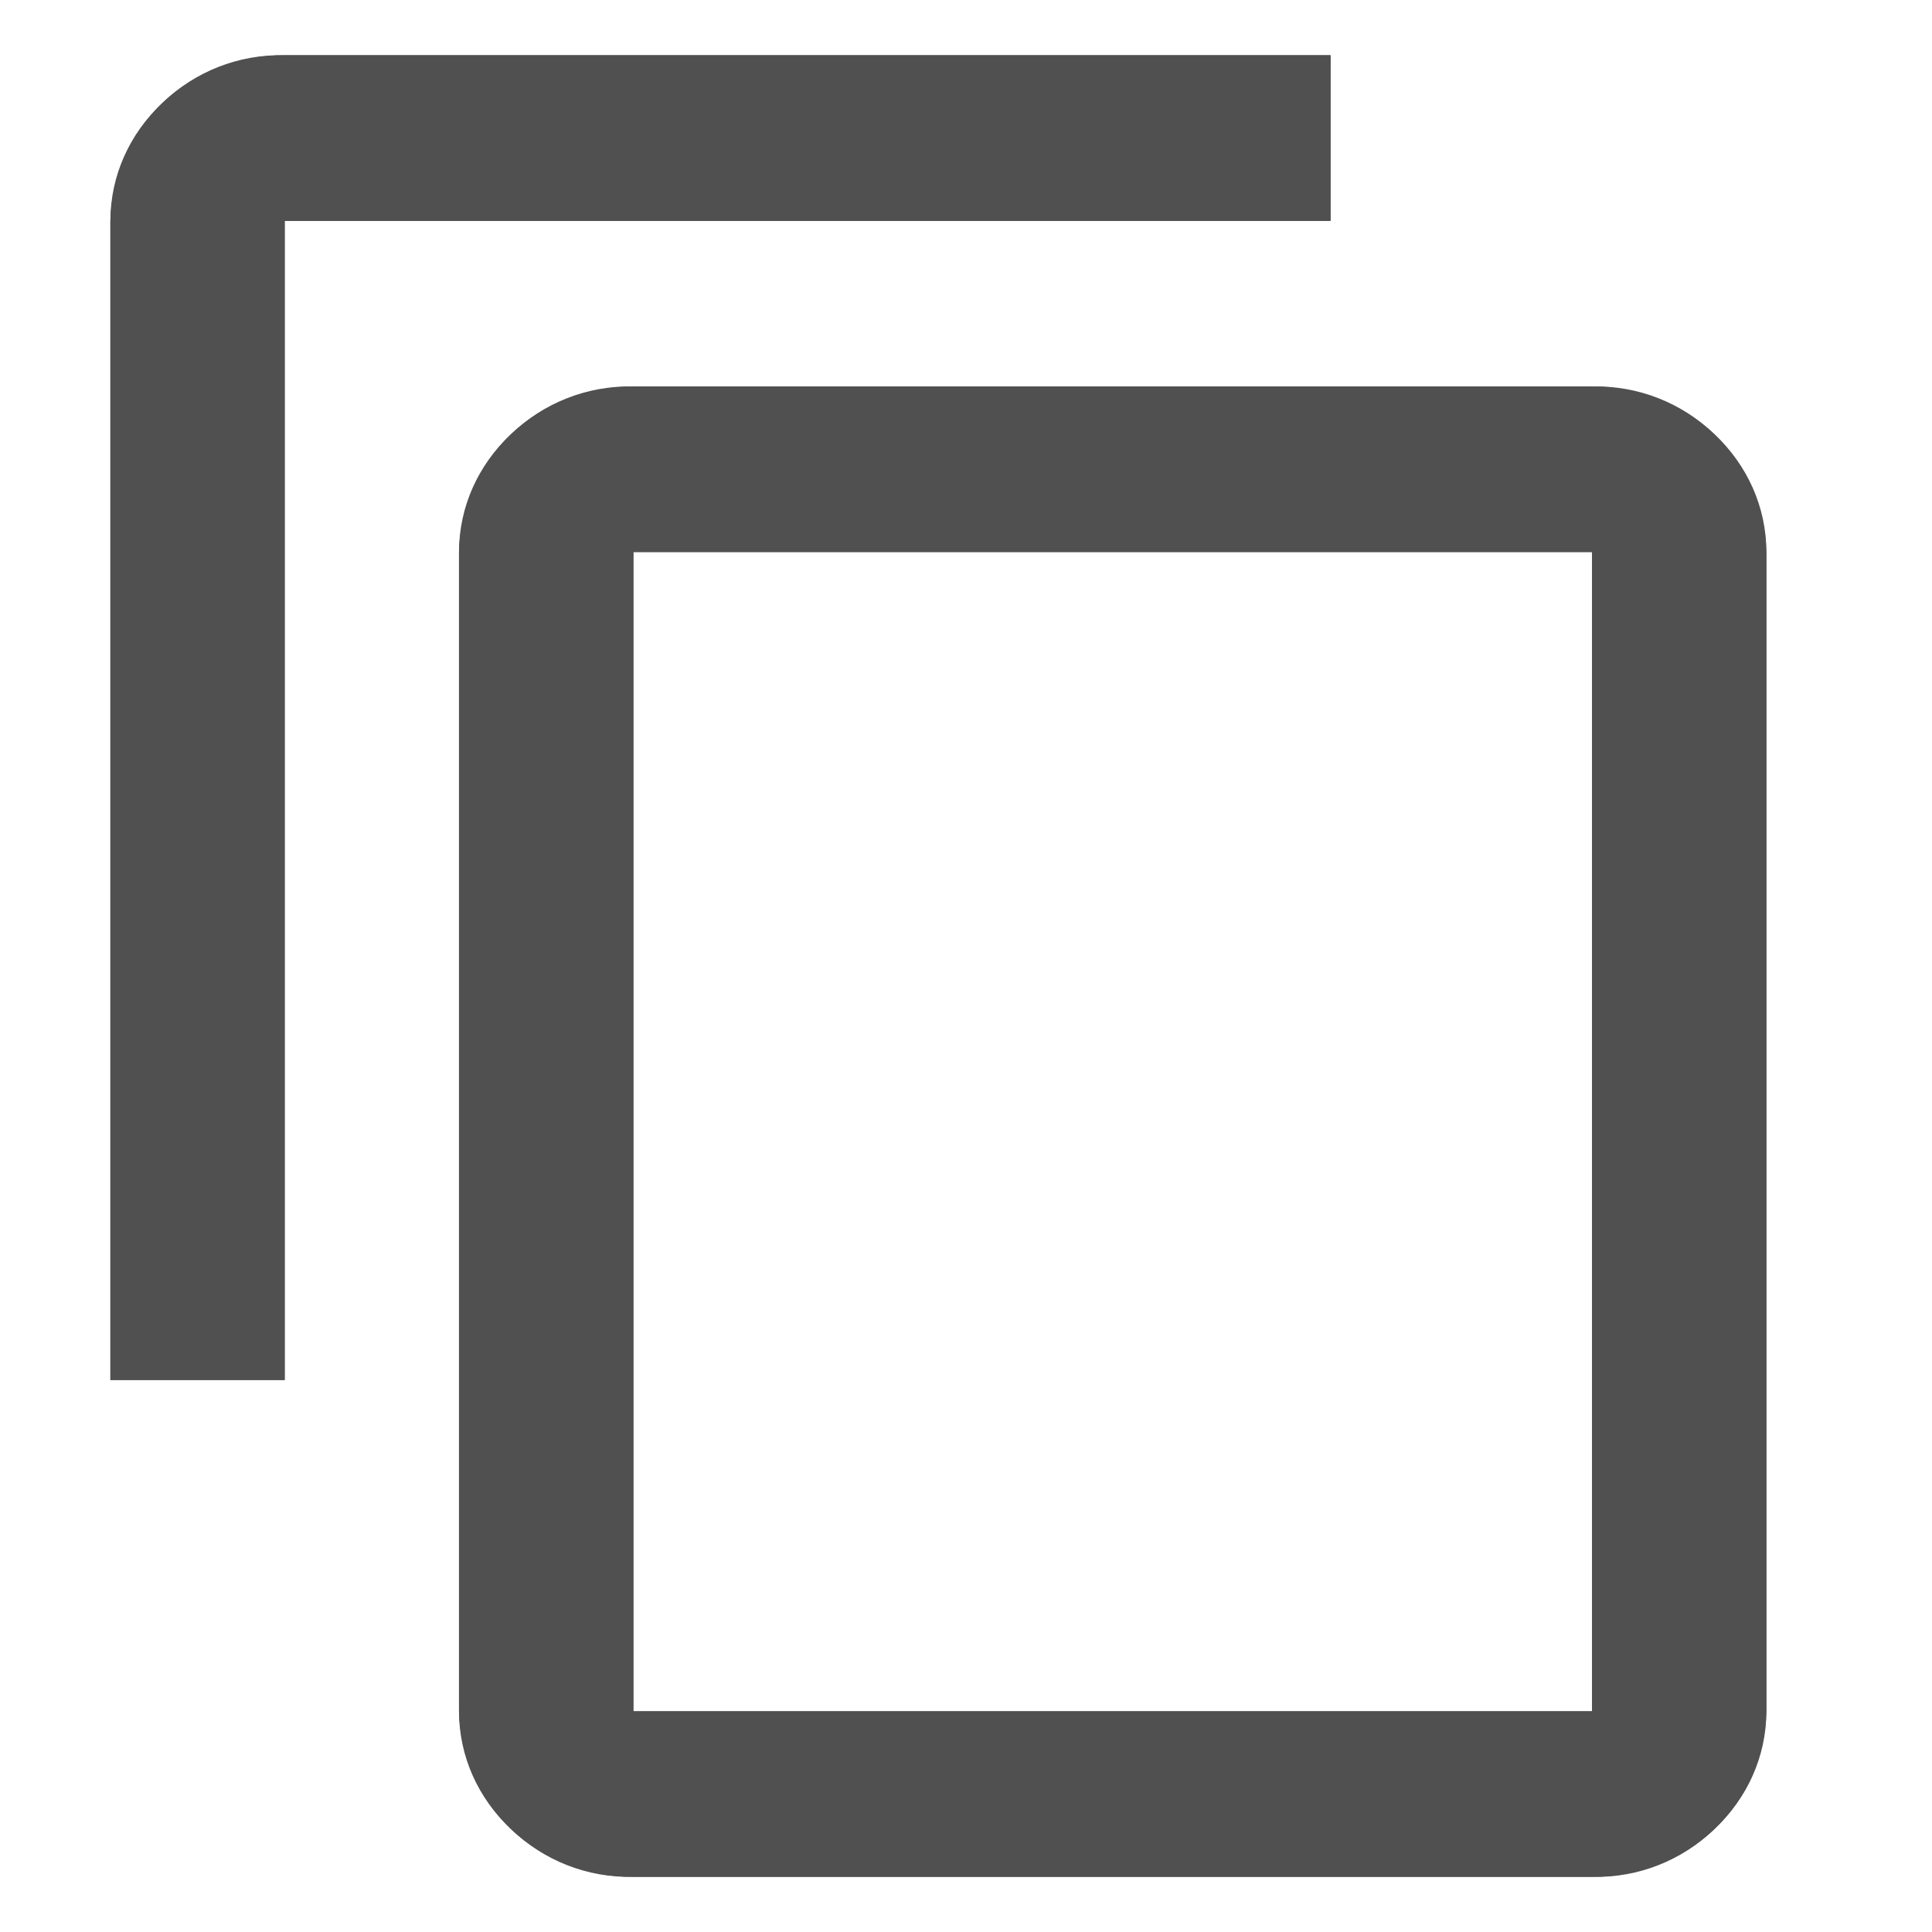
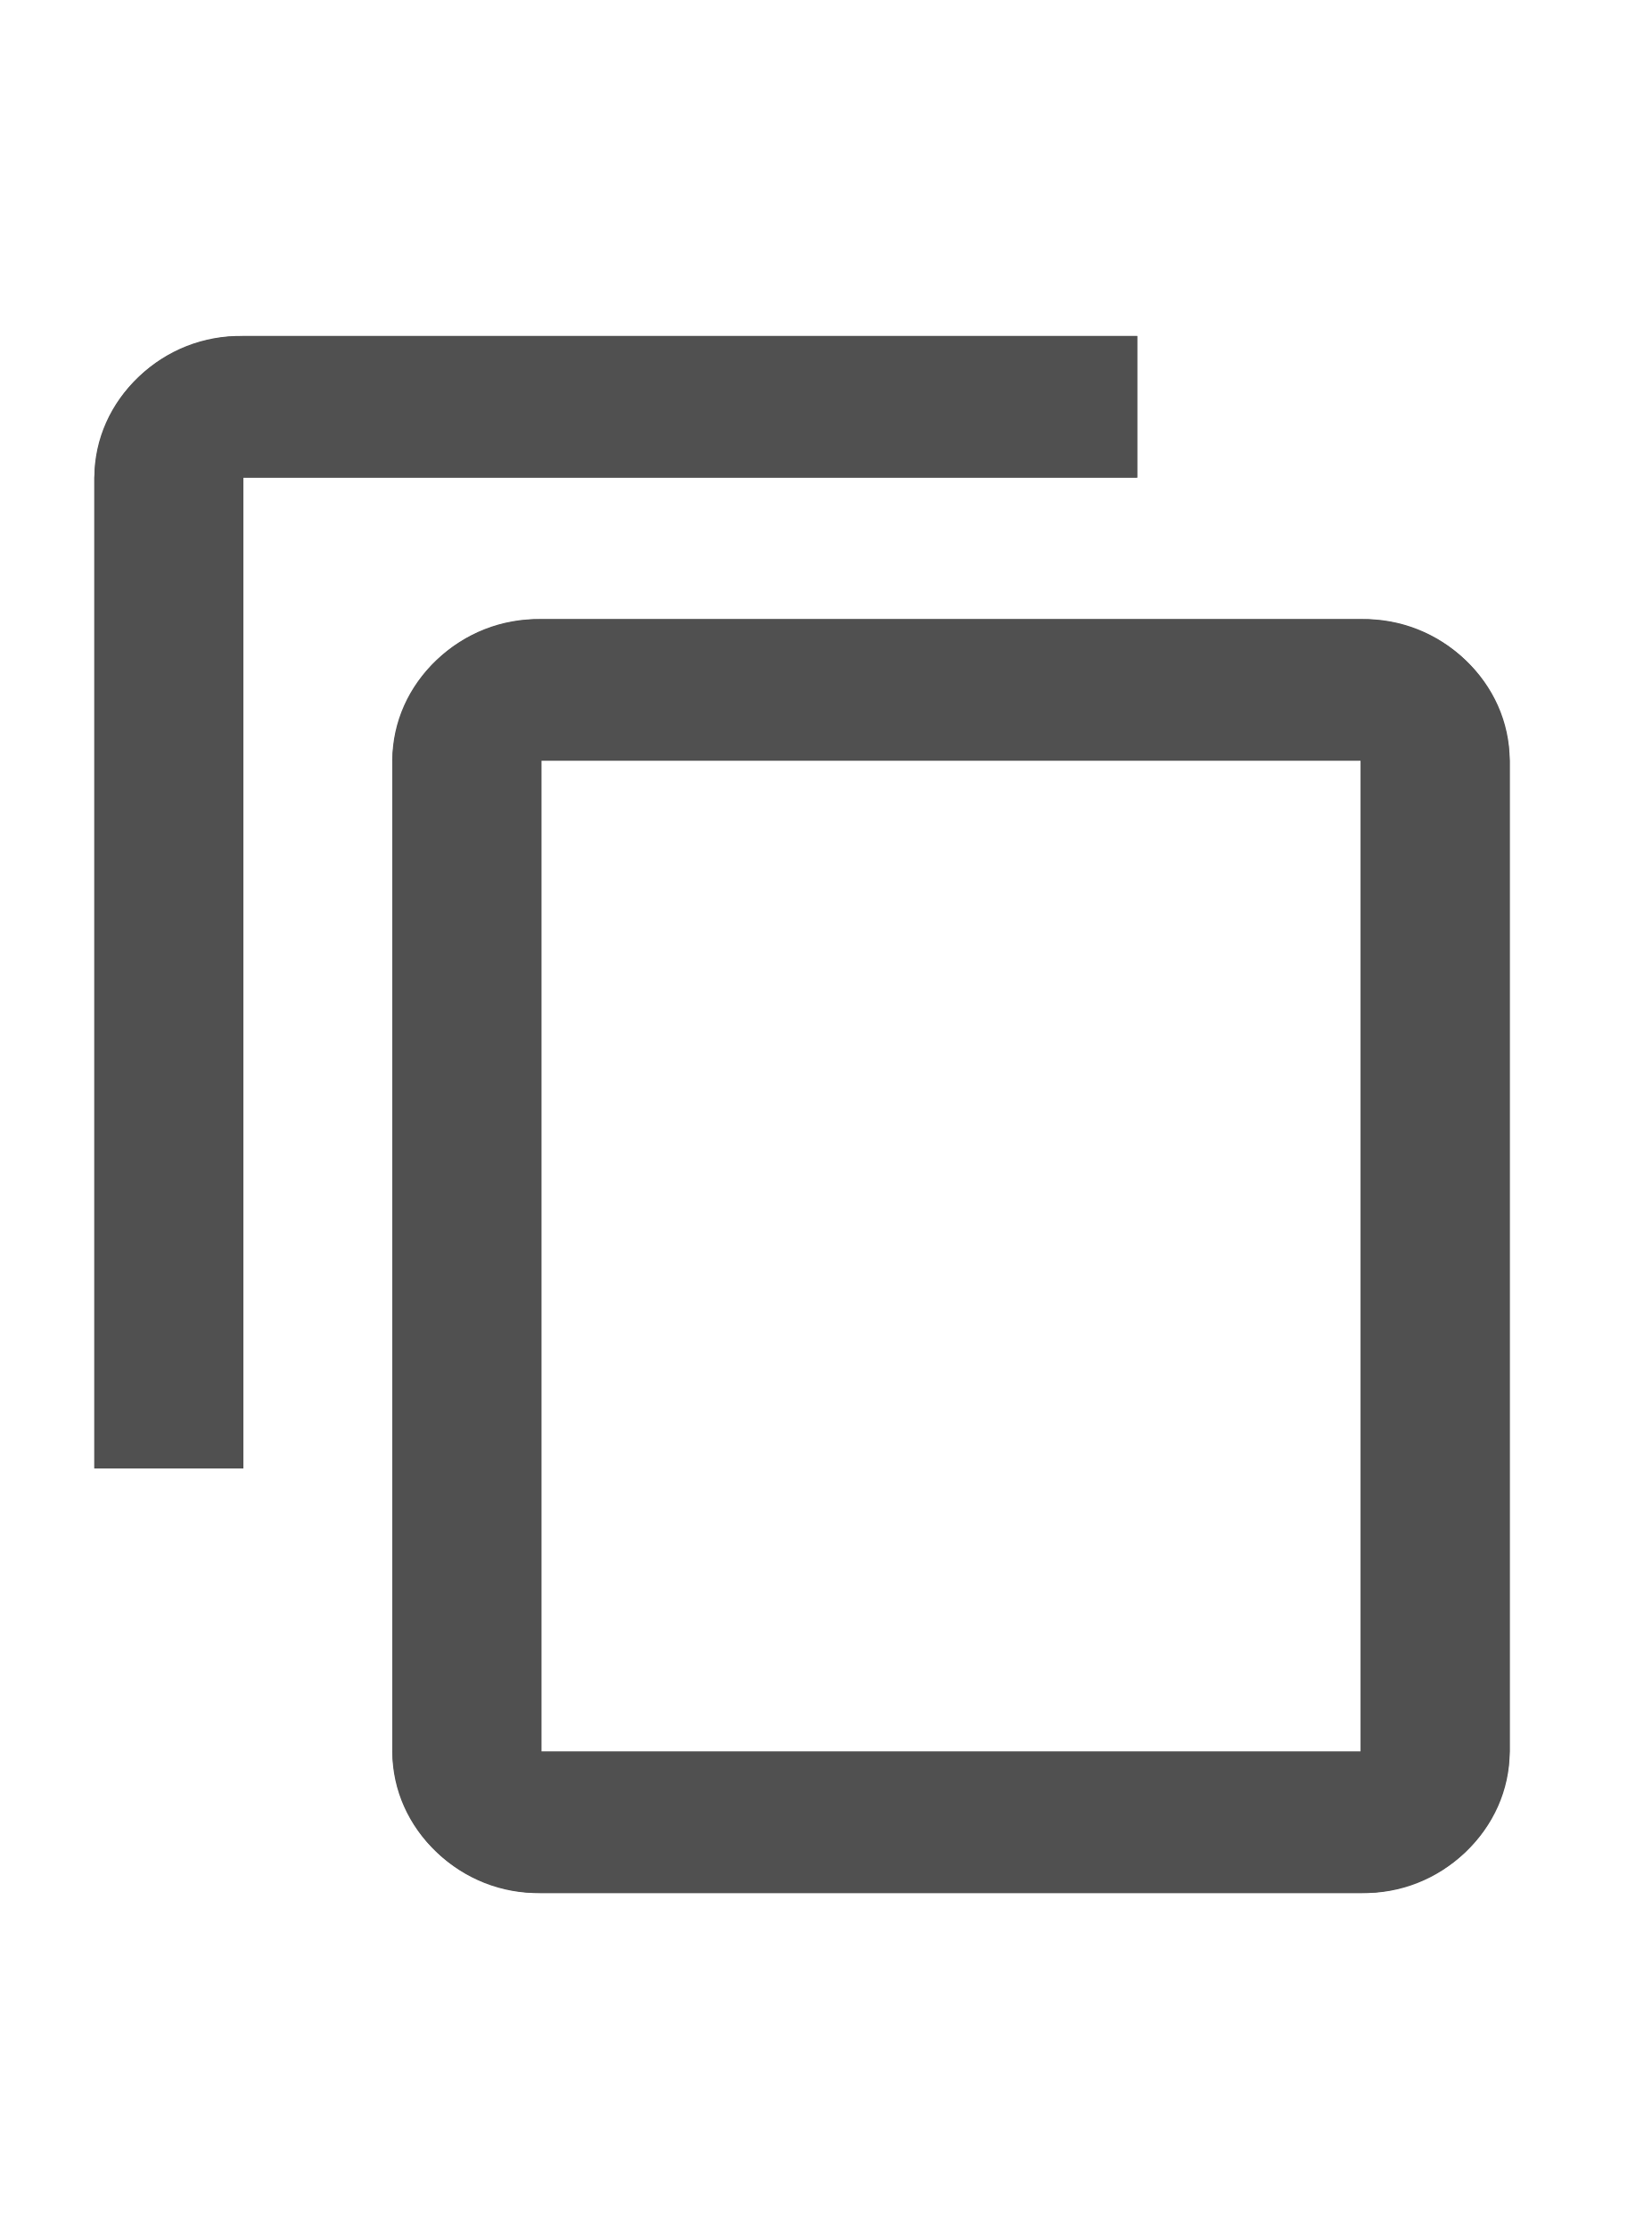
- <svg xmlns="http://www.w3.org/2000/svg" id="ic_duplicate" width="23.154" height="23.154" viewBox="0 0 23.154 23.154">
+ <svg xmlns="http://www.w3.org/2000/svg" id="ic_duplicate" width="17.154" height="23.154" viewBox="0 0 23.154 23.154">
  <g id="icon_content_copy_24px" data-name="icon/content/copy_24px">
    <rect id="Boundary" width="23.154" height="23.154" fill="none" />
    <g id="_Color" data-name=" ↳Color" transform="translate(1.323 0.662)" fill="#505050">
      <path d="M17.757,21.831H6.268a2.042,2.042,0,0,1-2.09-1.985V5.954a2.042,2.042,0,0,1,2.09-1.984H17.757a2.041,2.041,0,0,1,2.089,1.984V19.847A2.041,2.041,0,0,1,17.757,21.831ZM6.268,5.954V19.847H17.757V5.954ZM2.089,15.877H0V1.985A2.041,2.041,0,0,1,2.089,0H14.623V1.985H2.089V15.876Z" stroke="none" />
      <path d="M 17.757 21.831 L 6.268 21.831 C 5.115 21.831 4.178 20.941 4.178 19.847 L 4.178 5.954 C 4.178 4.859 5.115 3.969 6.268 3.969 L 17.757 3.969 C 18.909 3.969 19.846 4.859 19.846 5.954 L 19.846 19.847 C 19.846 20.941 18.909 21.831 17.757 21.831 Z M 6.268 5.954 L 6.268 19.847 L 17.757 19.847 L 17.757 5.954 L 6.268 5.954 Z M 2.089 15.877 L -2.090454103154116e-07 15.877 L -2.090454103154116e-07 1.985 C -2.090454103154116e-07 0.89 0.937 3.677368169974216e-07 2.089 3.677368169974216e-07 L 14.623 3.677368169974216e-07 L 14.623 1.985 L 2.089 1.985 L 2.089 15.877 Z" stroke="none" fill="#505050" />
    </g>
  </g>
</svg>
